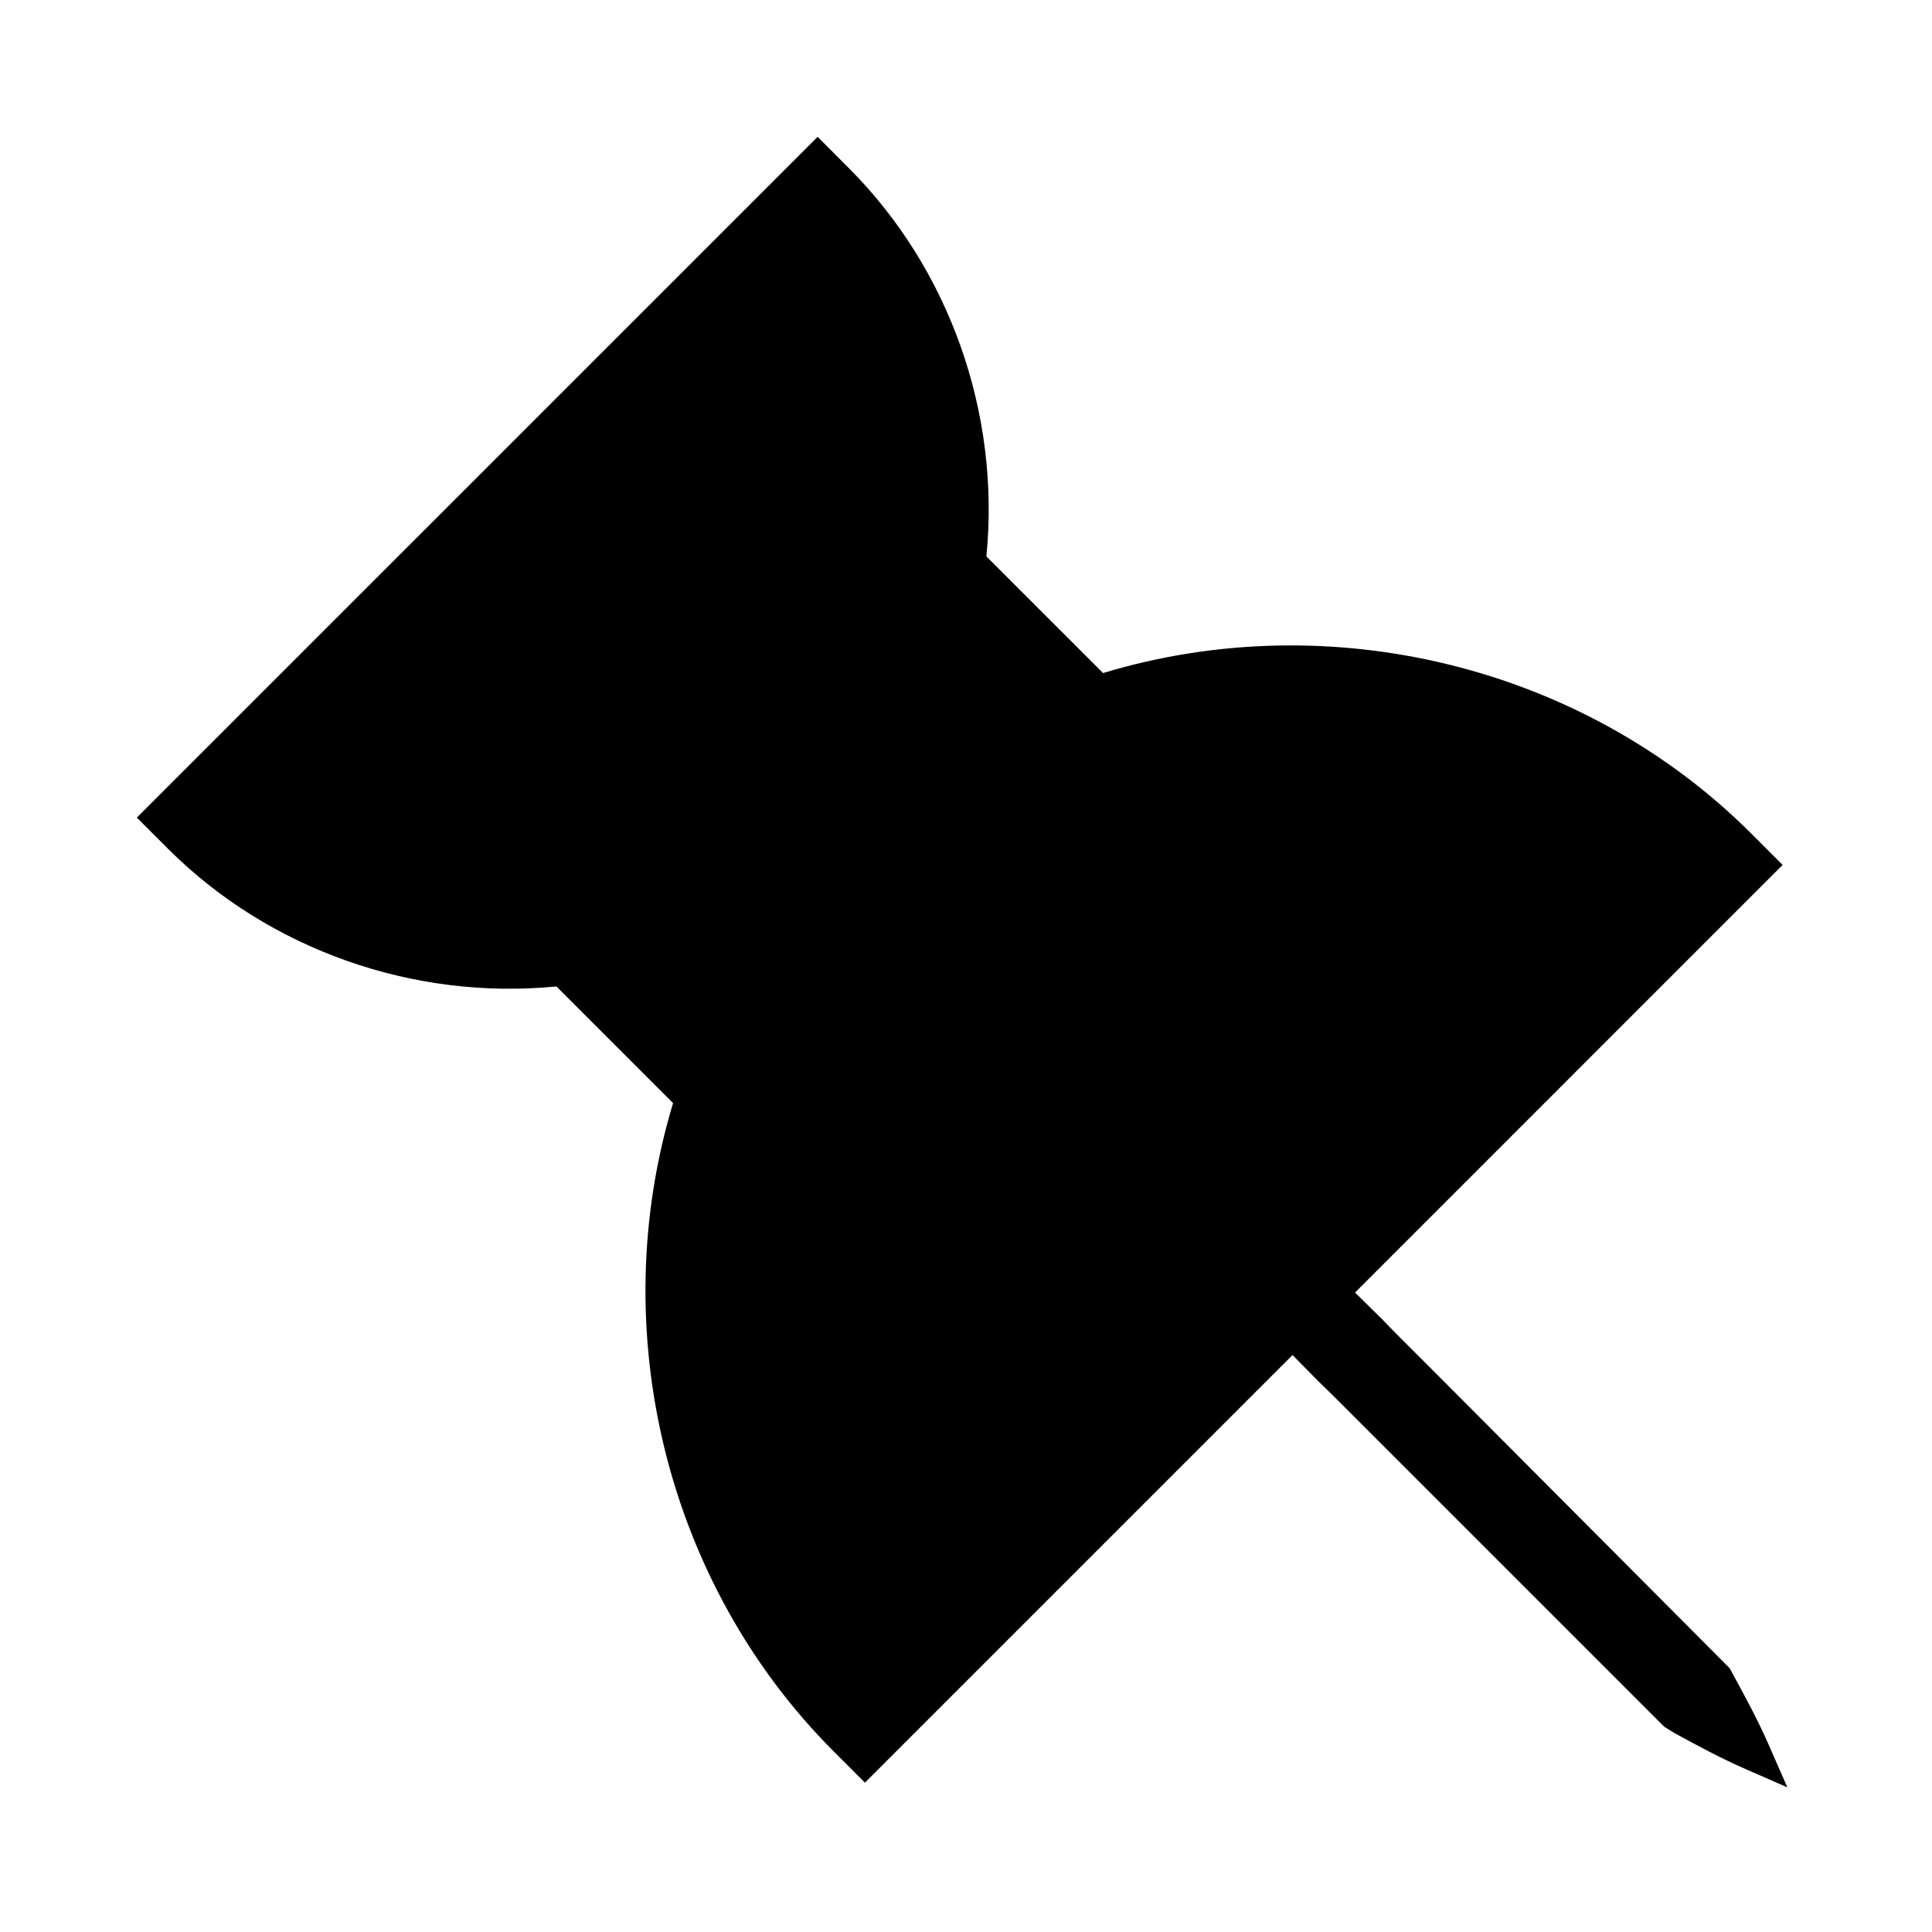
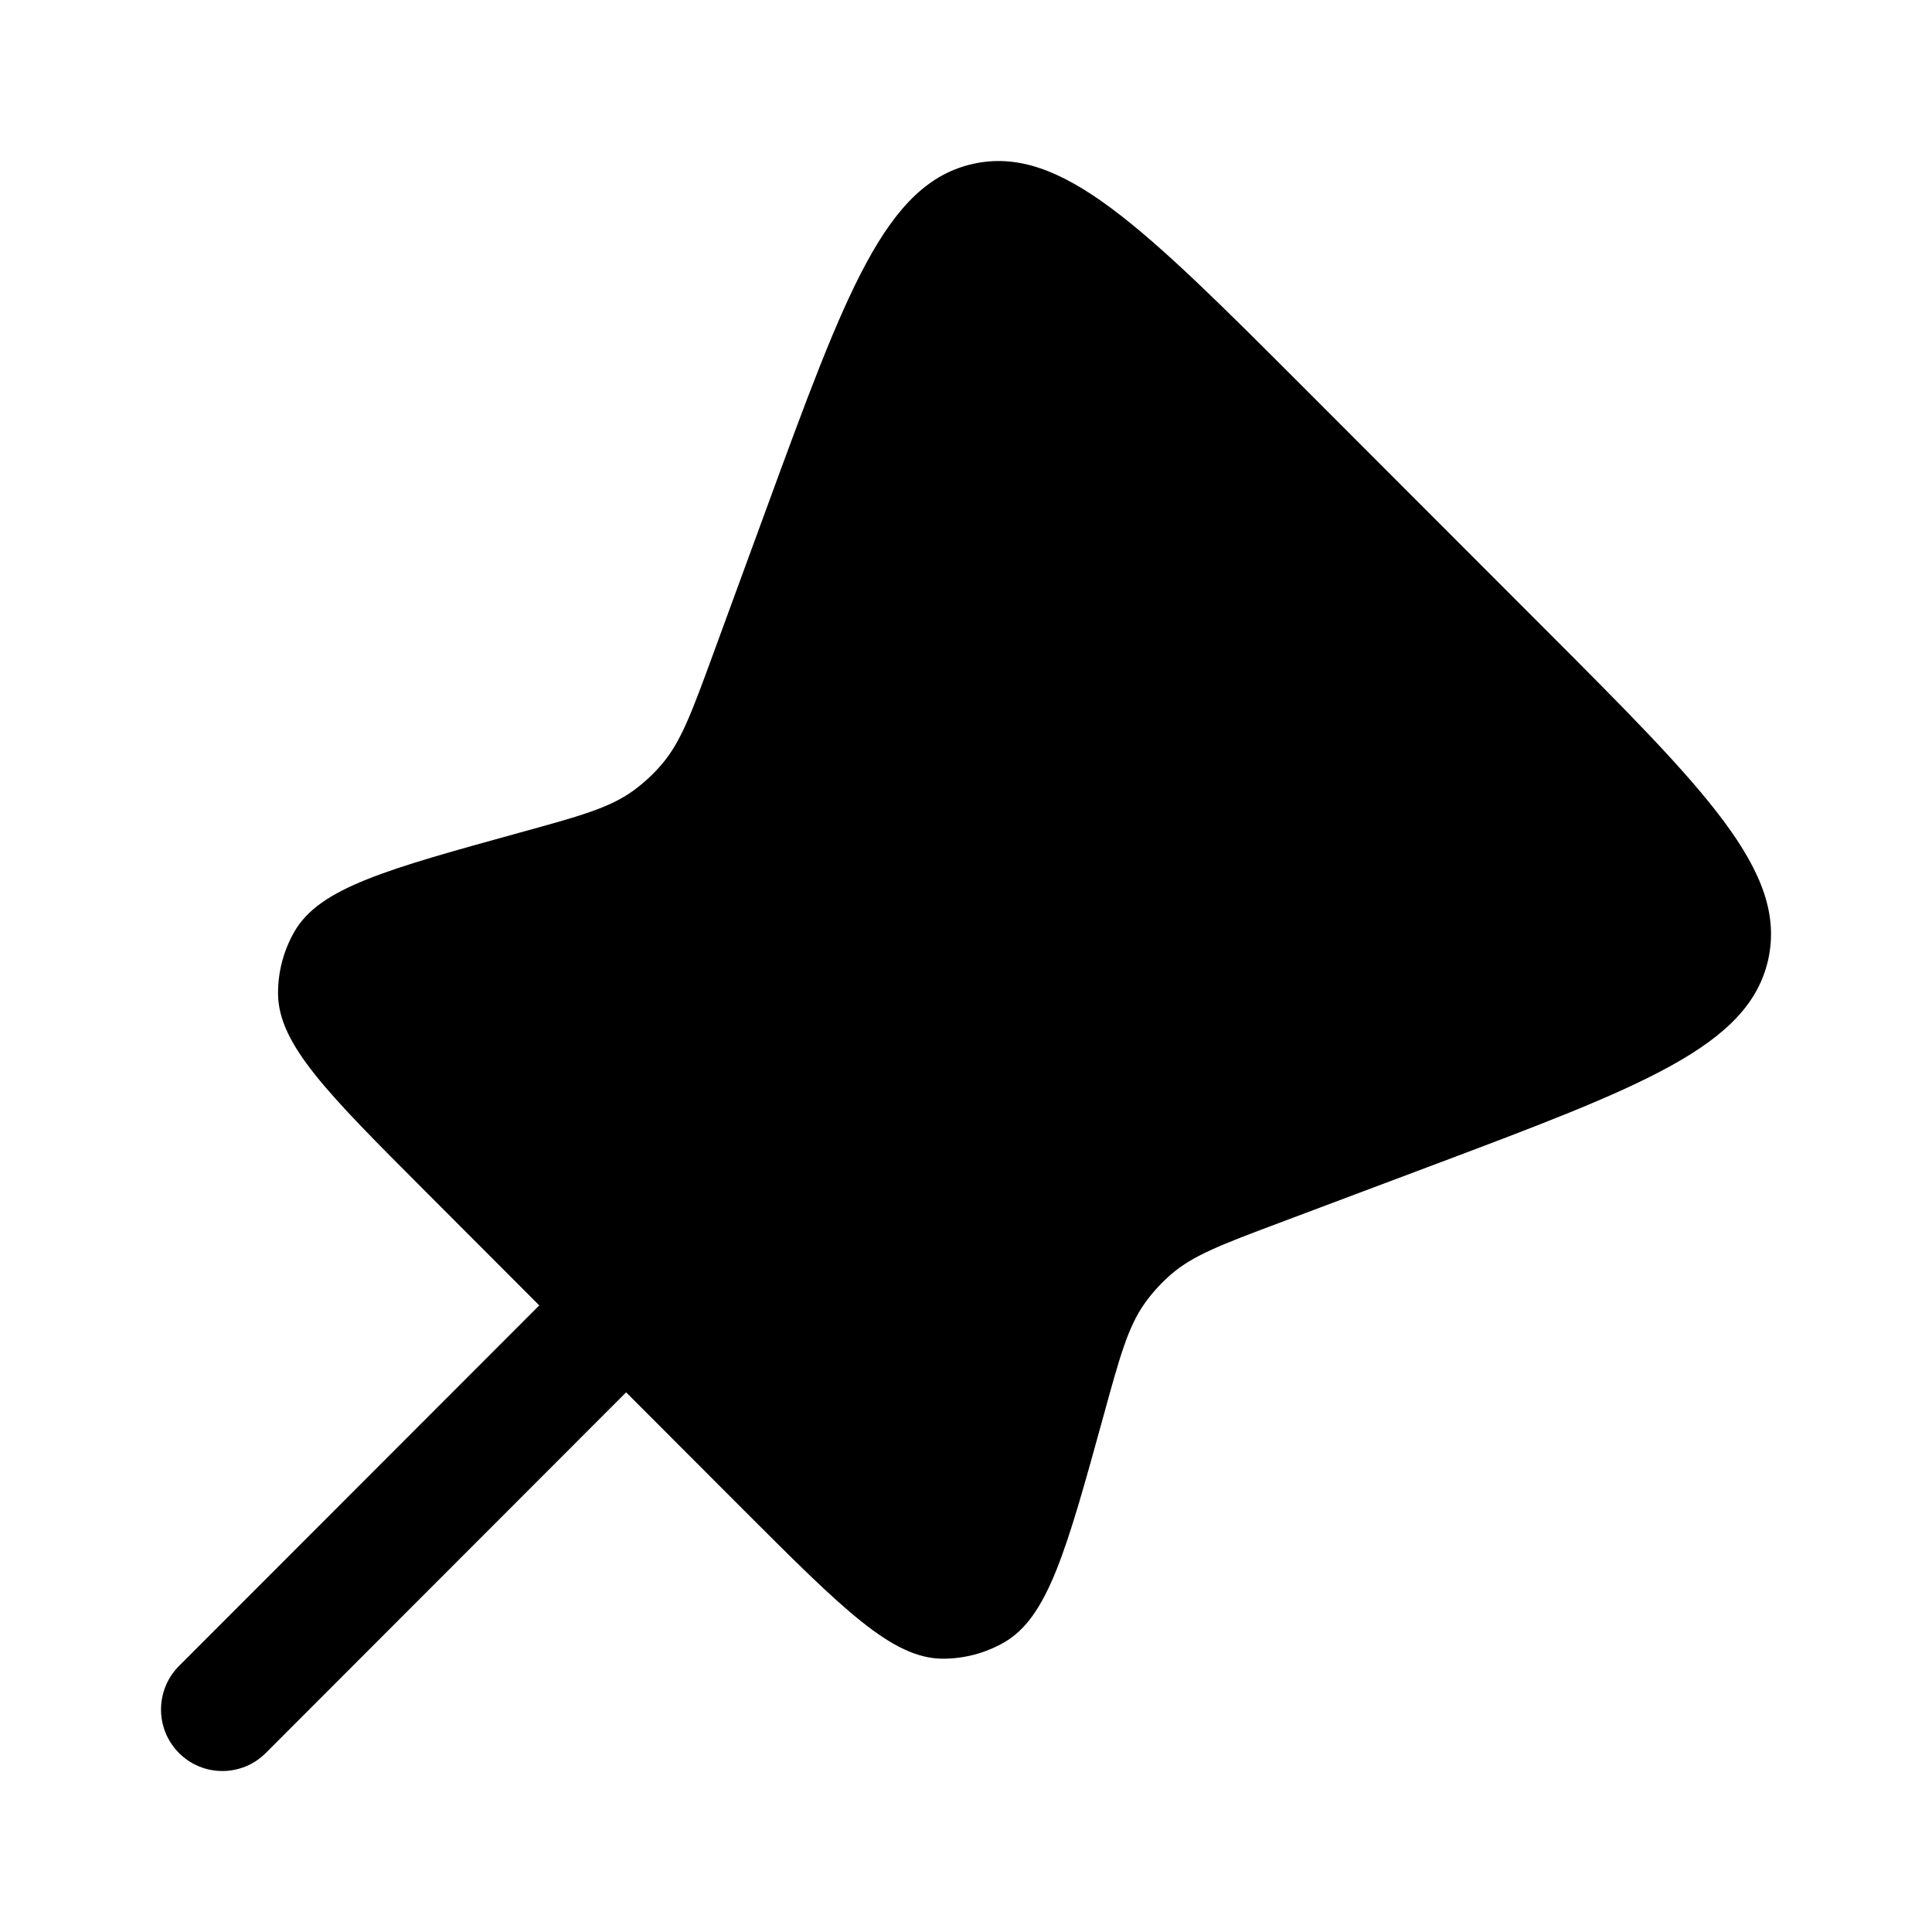
- <svg xmlns="http://www.w3.org/2000/svg" version="1.1" width="256" height="256" viewBox="0 0 256 256" xml:space="preserve">
-   <defs>
- </defs>
-   <g style="stroke: none; stroke-width: 0; stroke-dasharray: none; stroke-linecap: butt; stroke-linejoin: miter; stroke-miterlimit: 10; fill: none; fill-rule: nonzero; opacity: 1;" transform="translate(18.12918 18.12918) scale(2.43 2.43)">
-     <path d="M 89.011 87.739 c -0.599 -1.371 -1.294 -2.652 -1.968 -3.891 l -0.186 -0.343 l -15.853 -15.91 c -0.371 -0.375 -0.746 -0.748 -1.12 -1.12 c -0.671 -0.667 -1.342 -1.335 -1.997 -2.018 l -1.459 -1.437 l 23.316 -23.317 l -1.704 -1.704 c -9.111 -9.112 -22.925 -12.518 -35.353 -8.759 l -6.36 -6.359 c 0.769 -7.805 -2.017 -15.69 -7.503 -21.175 L 37.123 0 L 0 37.122 l 1.706 1.704 c 5.487 5.487 13.368 8.271 21.176 7.503 l 6.36 6.36 C 25.484 65.115 28.889 78.93 38 88.041 l 1.703 1.704 l 23.316 -23.316 l 1.438 1.458 c 0.679 0.653 1.344 1.321 2.009 1.989 c 0.373 0.374 0.745 0.748 1.117 1.116 l 15.699 15.7 l 0.566 0.352 c 1.239 0.673 2.52 1.369 3.891 1.968 L 90 90 L 89.011 87.739 z" style="stroke: none; stroke-width: 1; stroke-dasharray: none; stroke-linecap: butt; stroke-linejoin: miter; stroke-miterlimit: 10; fill: rgb(0,0,0); fill-rule: nonzero; opacity: 1;" transform=" matrix(1 0 0 1 0 0) " stroke-linecap="round" />
+ <svg xmlns="http://www.w3.org/2000/svg" width="800px" height="800px" viewBox="0 0 24.00 24.00" fill="none">
+   <g id="SVGRepo_bgCarrier" stroke-width="0" />
+   <g id="SVGRepo_tracerCarrier" stroke-linecap="round" stroke-linejoin="round" />
+   <g id="SVGRepo_iconCarrier">
+     <path d="M19.183 7.805L16.219 4.838C14.192 2.809 13.179 1.795 12.09 2.035C11.002 2.275 10.509 3.622 9.522 6.315L8.854 8.138C8.591 8.856 8.459 9.215 8.222 9.493C8.116 9.618 7.995 9.729 7.863 9.825C7.566 10.038 7.198 10.139 6.461 10.342C4.801 10.8 3.971 11.029 3.658 11.572C3.523 11.807 3.452 12.073 3.454 12.345C3.458 12.972 4.067 13.581 5.285 14.8L6.699 16.216L2.223 20.696C1.926 20.995 1.926 21.478 2.223 21.776C2.521 22.075 3.004 22.075 3.302 21.776L7.778 17.296L9.244 18.764C10.47 19.99 11.083 20.604 11.713 20.605C11.979 20.605 12.24 20.536 12.471 20.404C13.019 20.091 13.249 19.255 13.71 17.582C13.912 16.847 14.013 16.48 14.225 16.183C14.318 16.054 14.426 15.936 14.547 15.831C14.822 15.593 15.179 15.459 15.892 15.191L17.736 14.498C20.4 13.497 21.732 12.997 21.967 11.912C22.201 10.826 21.195 9.819 19.183 7.805Z" fill="#000000" />
  </g>
</svg>
